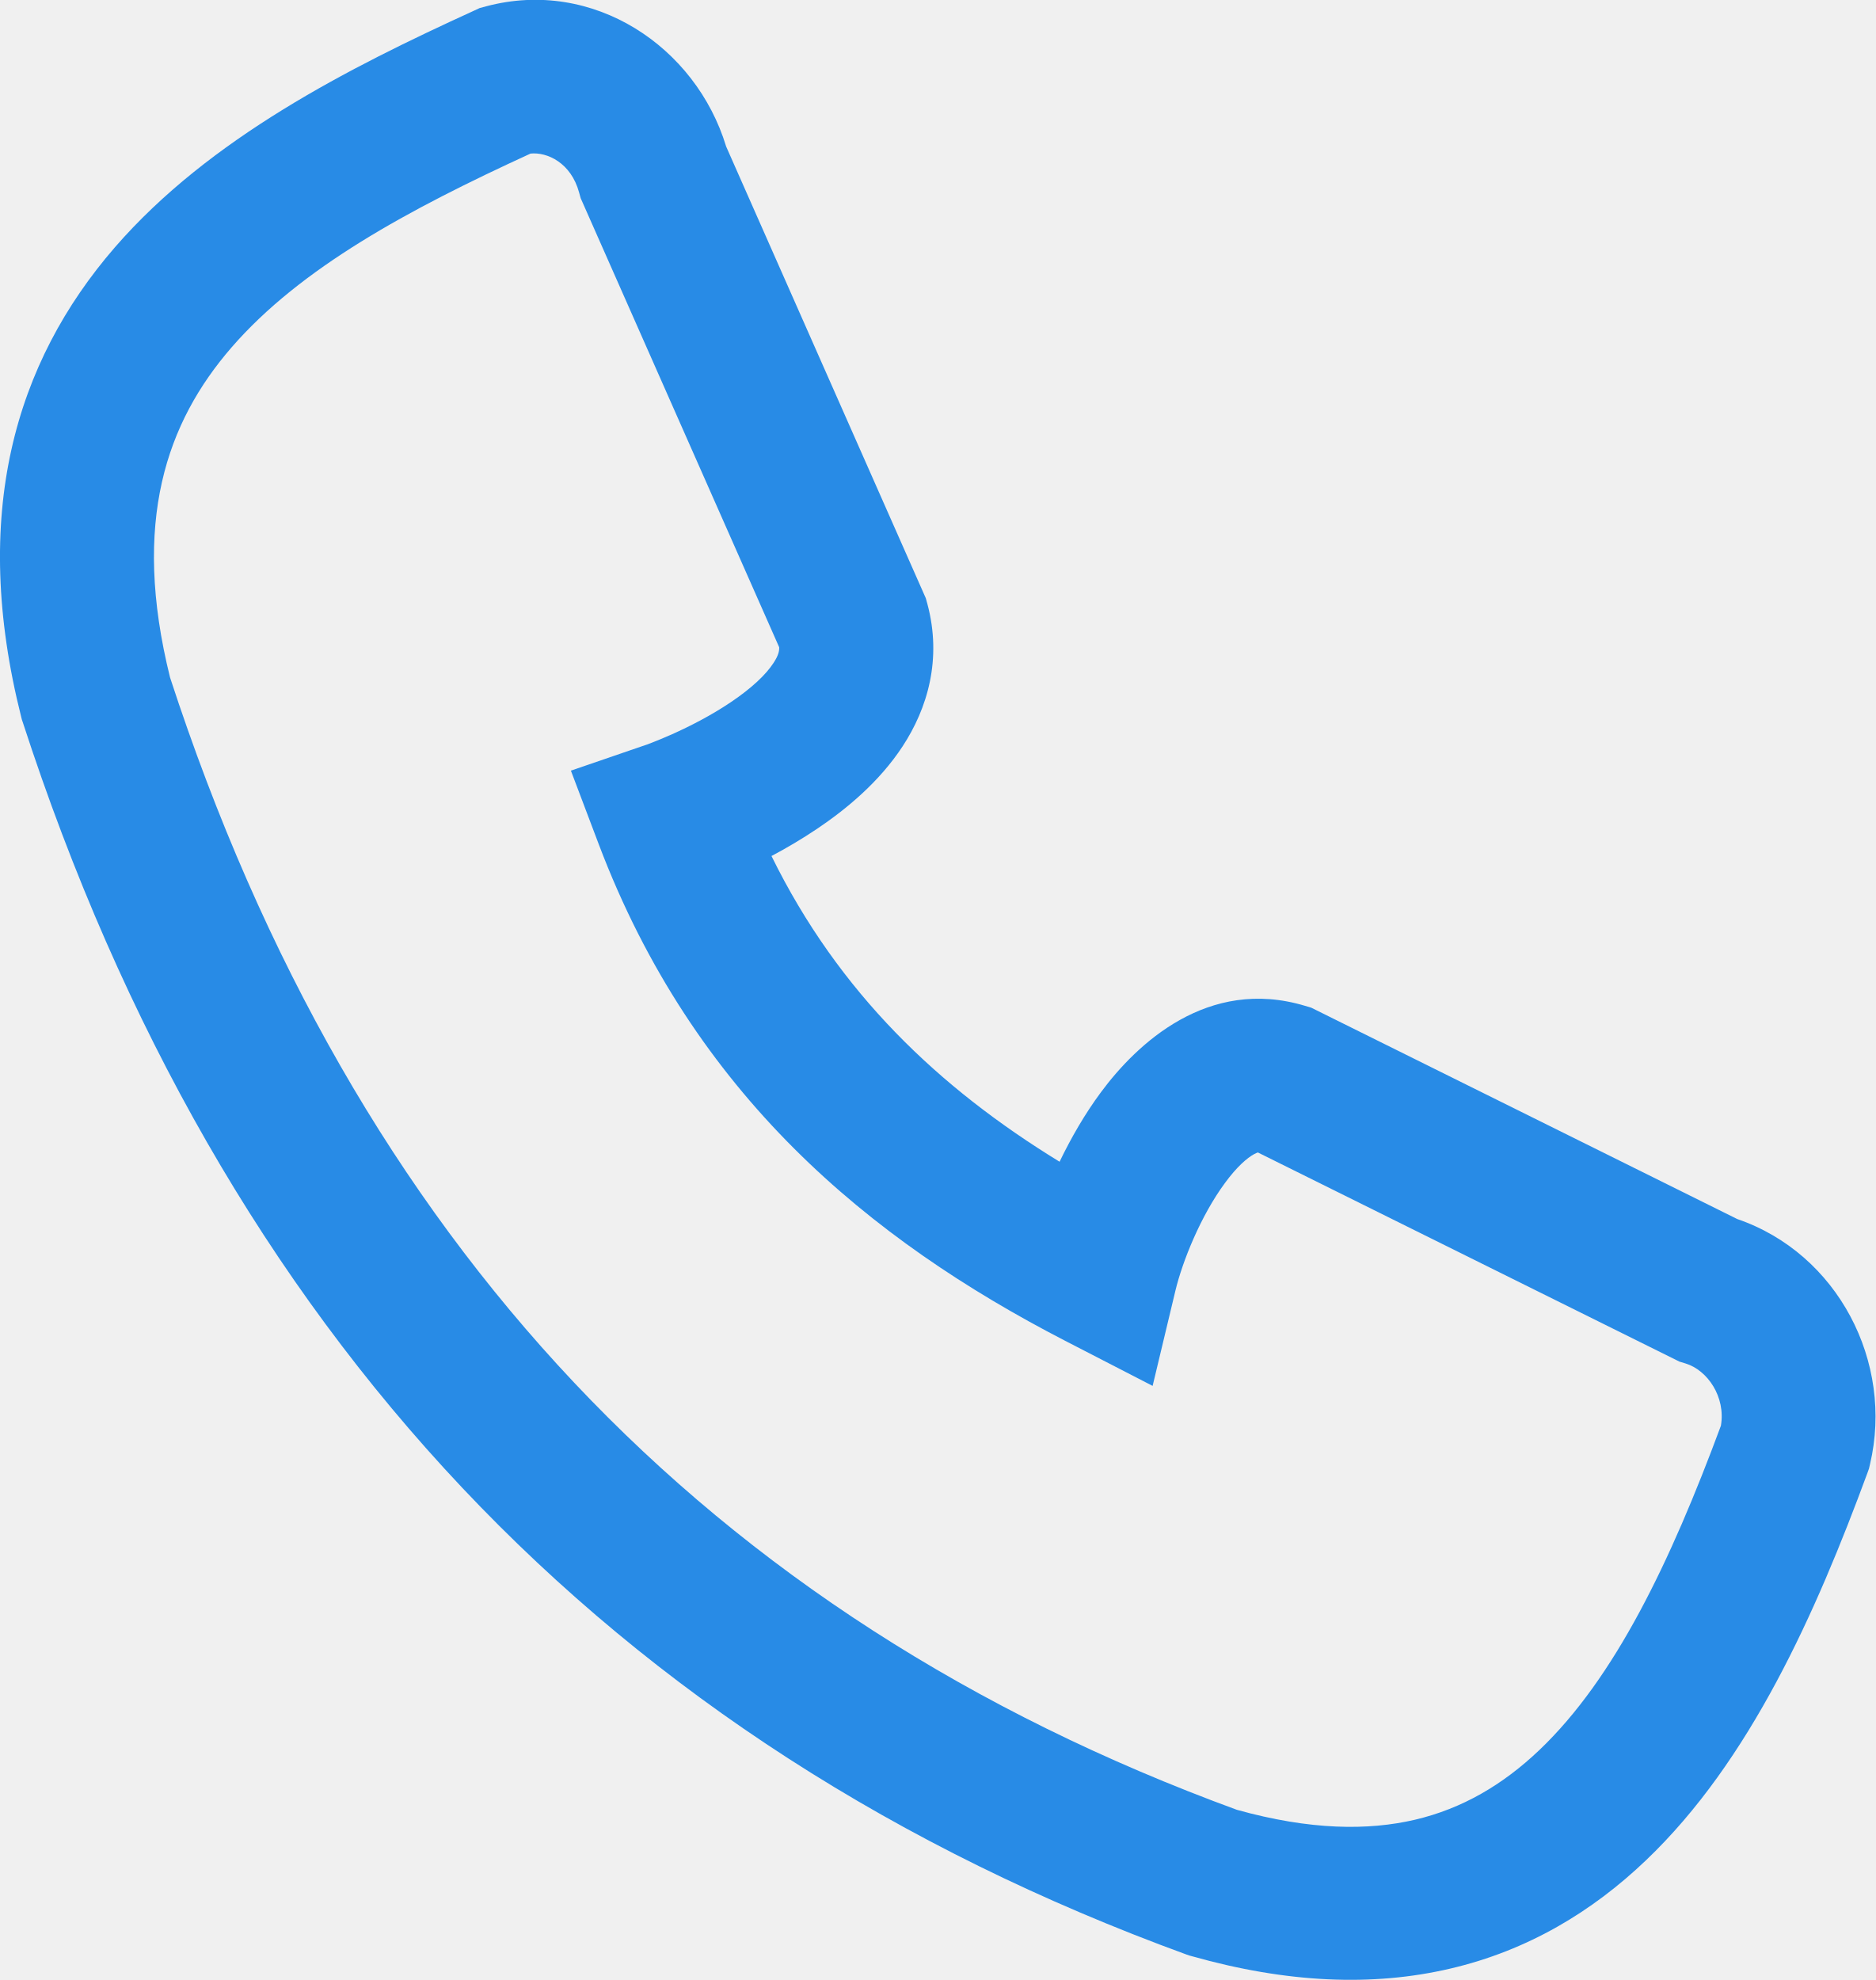
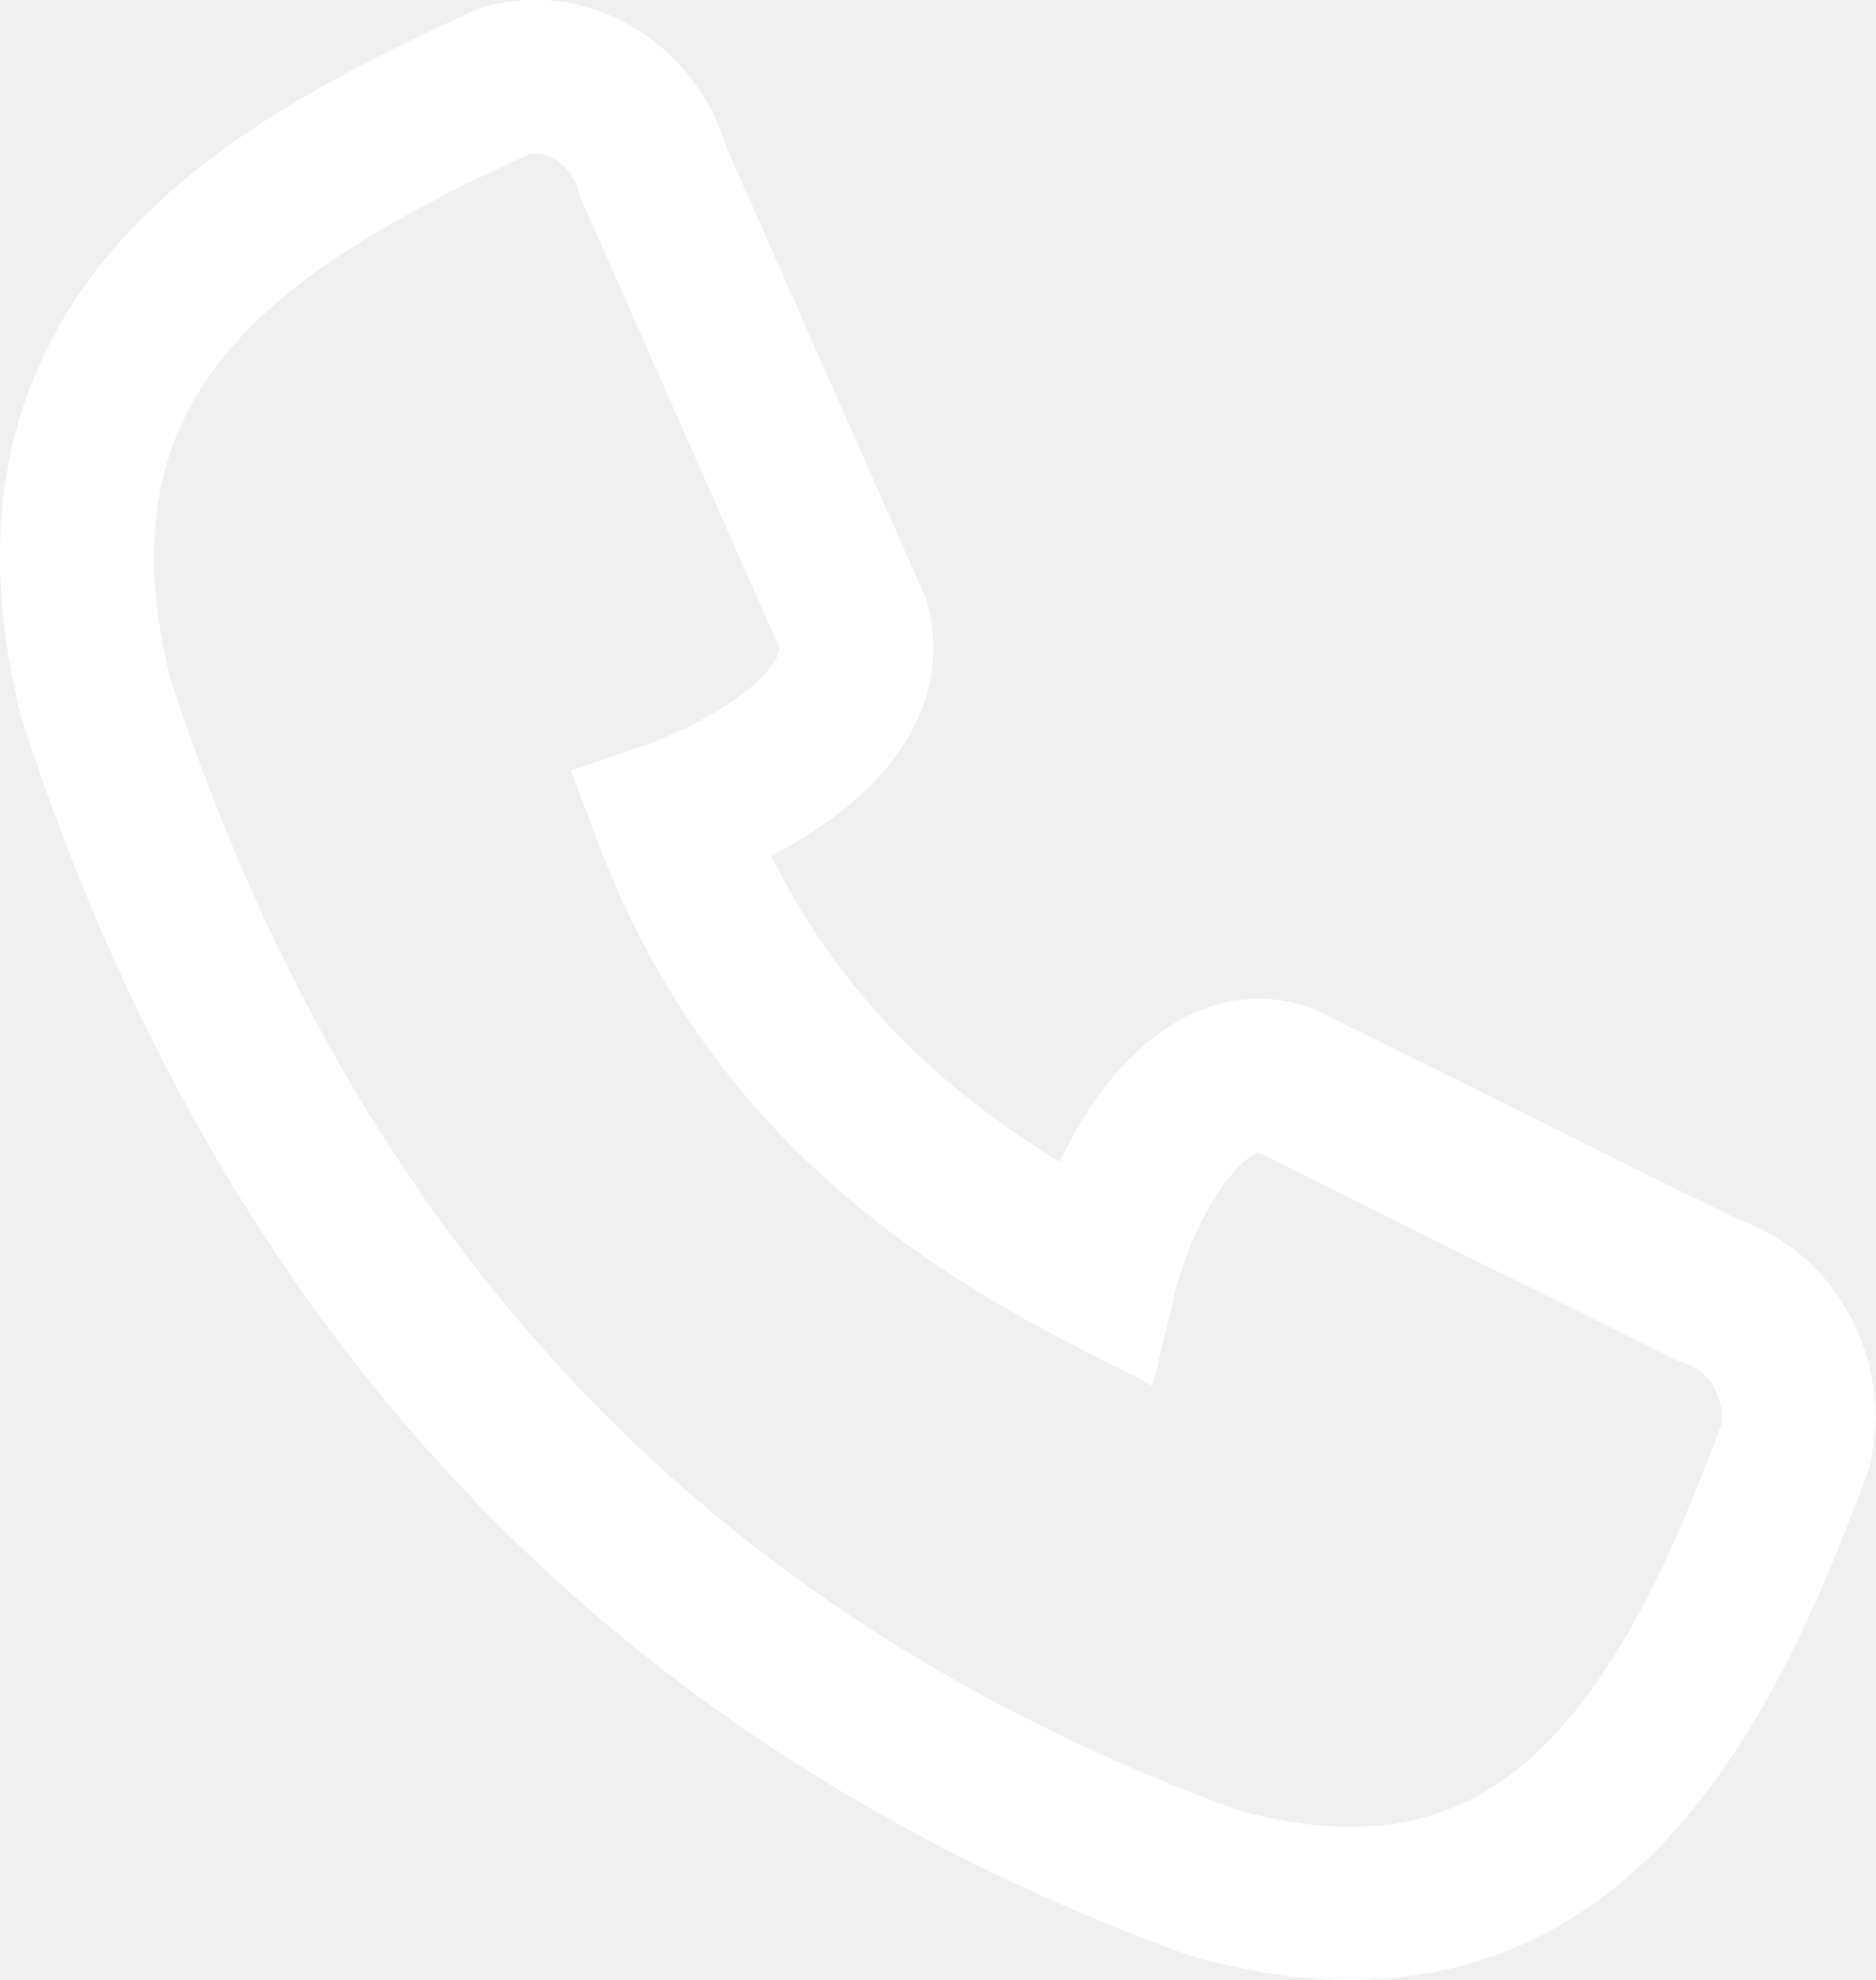
<svg xmlns="http://www.w3.org/2000/svg" fill="none" height="19" viewBox="0 0 18 19" width="18">
-   <path clip-rule="evenodd" d="m5.091 1.474c-1.173.538-2.206 1.096-2.869 1.86-.622.718-.962 1.671-.59 3.167 1.769 5.42 5.165 9.008 10.239 10.866.704.196 1.26.2 1.709.095.451-.106.841-.333 1.194-.669.724-.69 1.256-1.801 1.742-3.112.047-.277-.129-.533-.339-.597l-.059-.018-4.046-2.007c-.008.003-.019.007-.036.016-.066.036-.165.12-.28.277-.233.316-.408.753-.475 1.032l-.219.915-.84-.433c-1.883-.972-3.567-2.366-4.475-4.763l-.268-.708.717-.246.001-0.0.011-.004c.011-.004.028-.01.05-.019.046-.018.113-.045.194-.081.165-.074.371-.178.562-.307.198-.133.337-.264.41-.377.046-.07.056-.114.054-.15l-1.905-4.309-.015-.054c-.077-.285-.306-.392-.47-.374zm2.314 6.742c.645 1.312 1.607 2.223 2.764 2.932.11-.228.242-.458.397-.667.342-.462 1.024-1.11 1.959-.829l.06.018 4.088 2.028c.966.331 1.504 1.375 1.274 2.352l-.01.043-.015.042c-.495 1.342-1.125 2.763-2.126 3.717-.513.49-1.132.865-1.879 1.039-.744.174-1.568.138-2.477-.119l-.026-.007-.026-.009c-5.547-2.023-9.269-5.981-11.17-11.827l-.008-.023-.006-.024c-.49-1.941-.062-3.4.898-4.508.91-1.049 2.251-1.725 3.446-2.271l.056-.026.06-.016c1.03-.275 2.014.386 2.305 1.345l1.916 4.334.015.054c.143.532-0 1.005-.237 1.367-.225.344-.543.605-.821.792-.149.1-.299.188-.439.262z" fill="#288be6" fill-rule="evenodd" />
+   <path clip-rule="evenodd" d="m5.091 1.474c-1.173.538-2.206 1.096-2.869 1.86-.622.718-.962 1.671-.59 3.167 1.769 5.42 5.165 9.008 10.239 10.866.704.196 1.26.2 1.709.095.451-.106.841-.333 1.194-.669.724-.69 1.256-1.801 1.742-3.112.047-.277-.129-.533-.339-.597l-.059-.018-4.046-2.007c-.008.003-.019.007-.036.016-.066.036-.165.12-.28.277-.233.316-.408.753-.475 1.032l-.219.915-.84-.433c-1.883-.972-3.567-2.366-4.475-4.763l-.268-.708.717-.246.001-0.0.011-.004c.011-.004.028-.01.05-.019.046-.018.113-.045.194-.081.165-.074.371-.178.562-.307.198-.133.337-.264.41-.377.046-.07.056-.114.054-.15l-1.905-4.309-.015-.054c-.077-.285-.306-.392-.47-.374zm2.314 6.742c.645 1.312 1.607 2.223 2.764 2.932.11-.228.242-.458.397-.667.342-.462 1.024-1.11 1.959-.829l.06.018 4.088 2.028c.966.331 1.504 1.375 1.274 2.352l-.01.043-.015.042c-.495 1.342-1.125 2.763-2.126 3.717-.513.49-1.132.865-1.879 1.039-.744.174-1.568.138-2.477-.119l-.026-.007-.026-.009c-5.547-2.023-9.269-5.981-11.17-11.827l-.008-.023-.006-.024c-.49-1.941-.062-3.4.898-4.508.91-1.049 2.251-1.725 3.446-2.271l.056-.026.06-.016c1.03-.275 2.014.386 2.305 1.345l1.916 4.334.015.054c.143.532-0 1.005-.237 1.367-.225.344-.543.605-.821.792-.149.1-.299.188-.439.262z" fill="#ffffff" fill-rule="evenodd" />
</svg>
